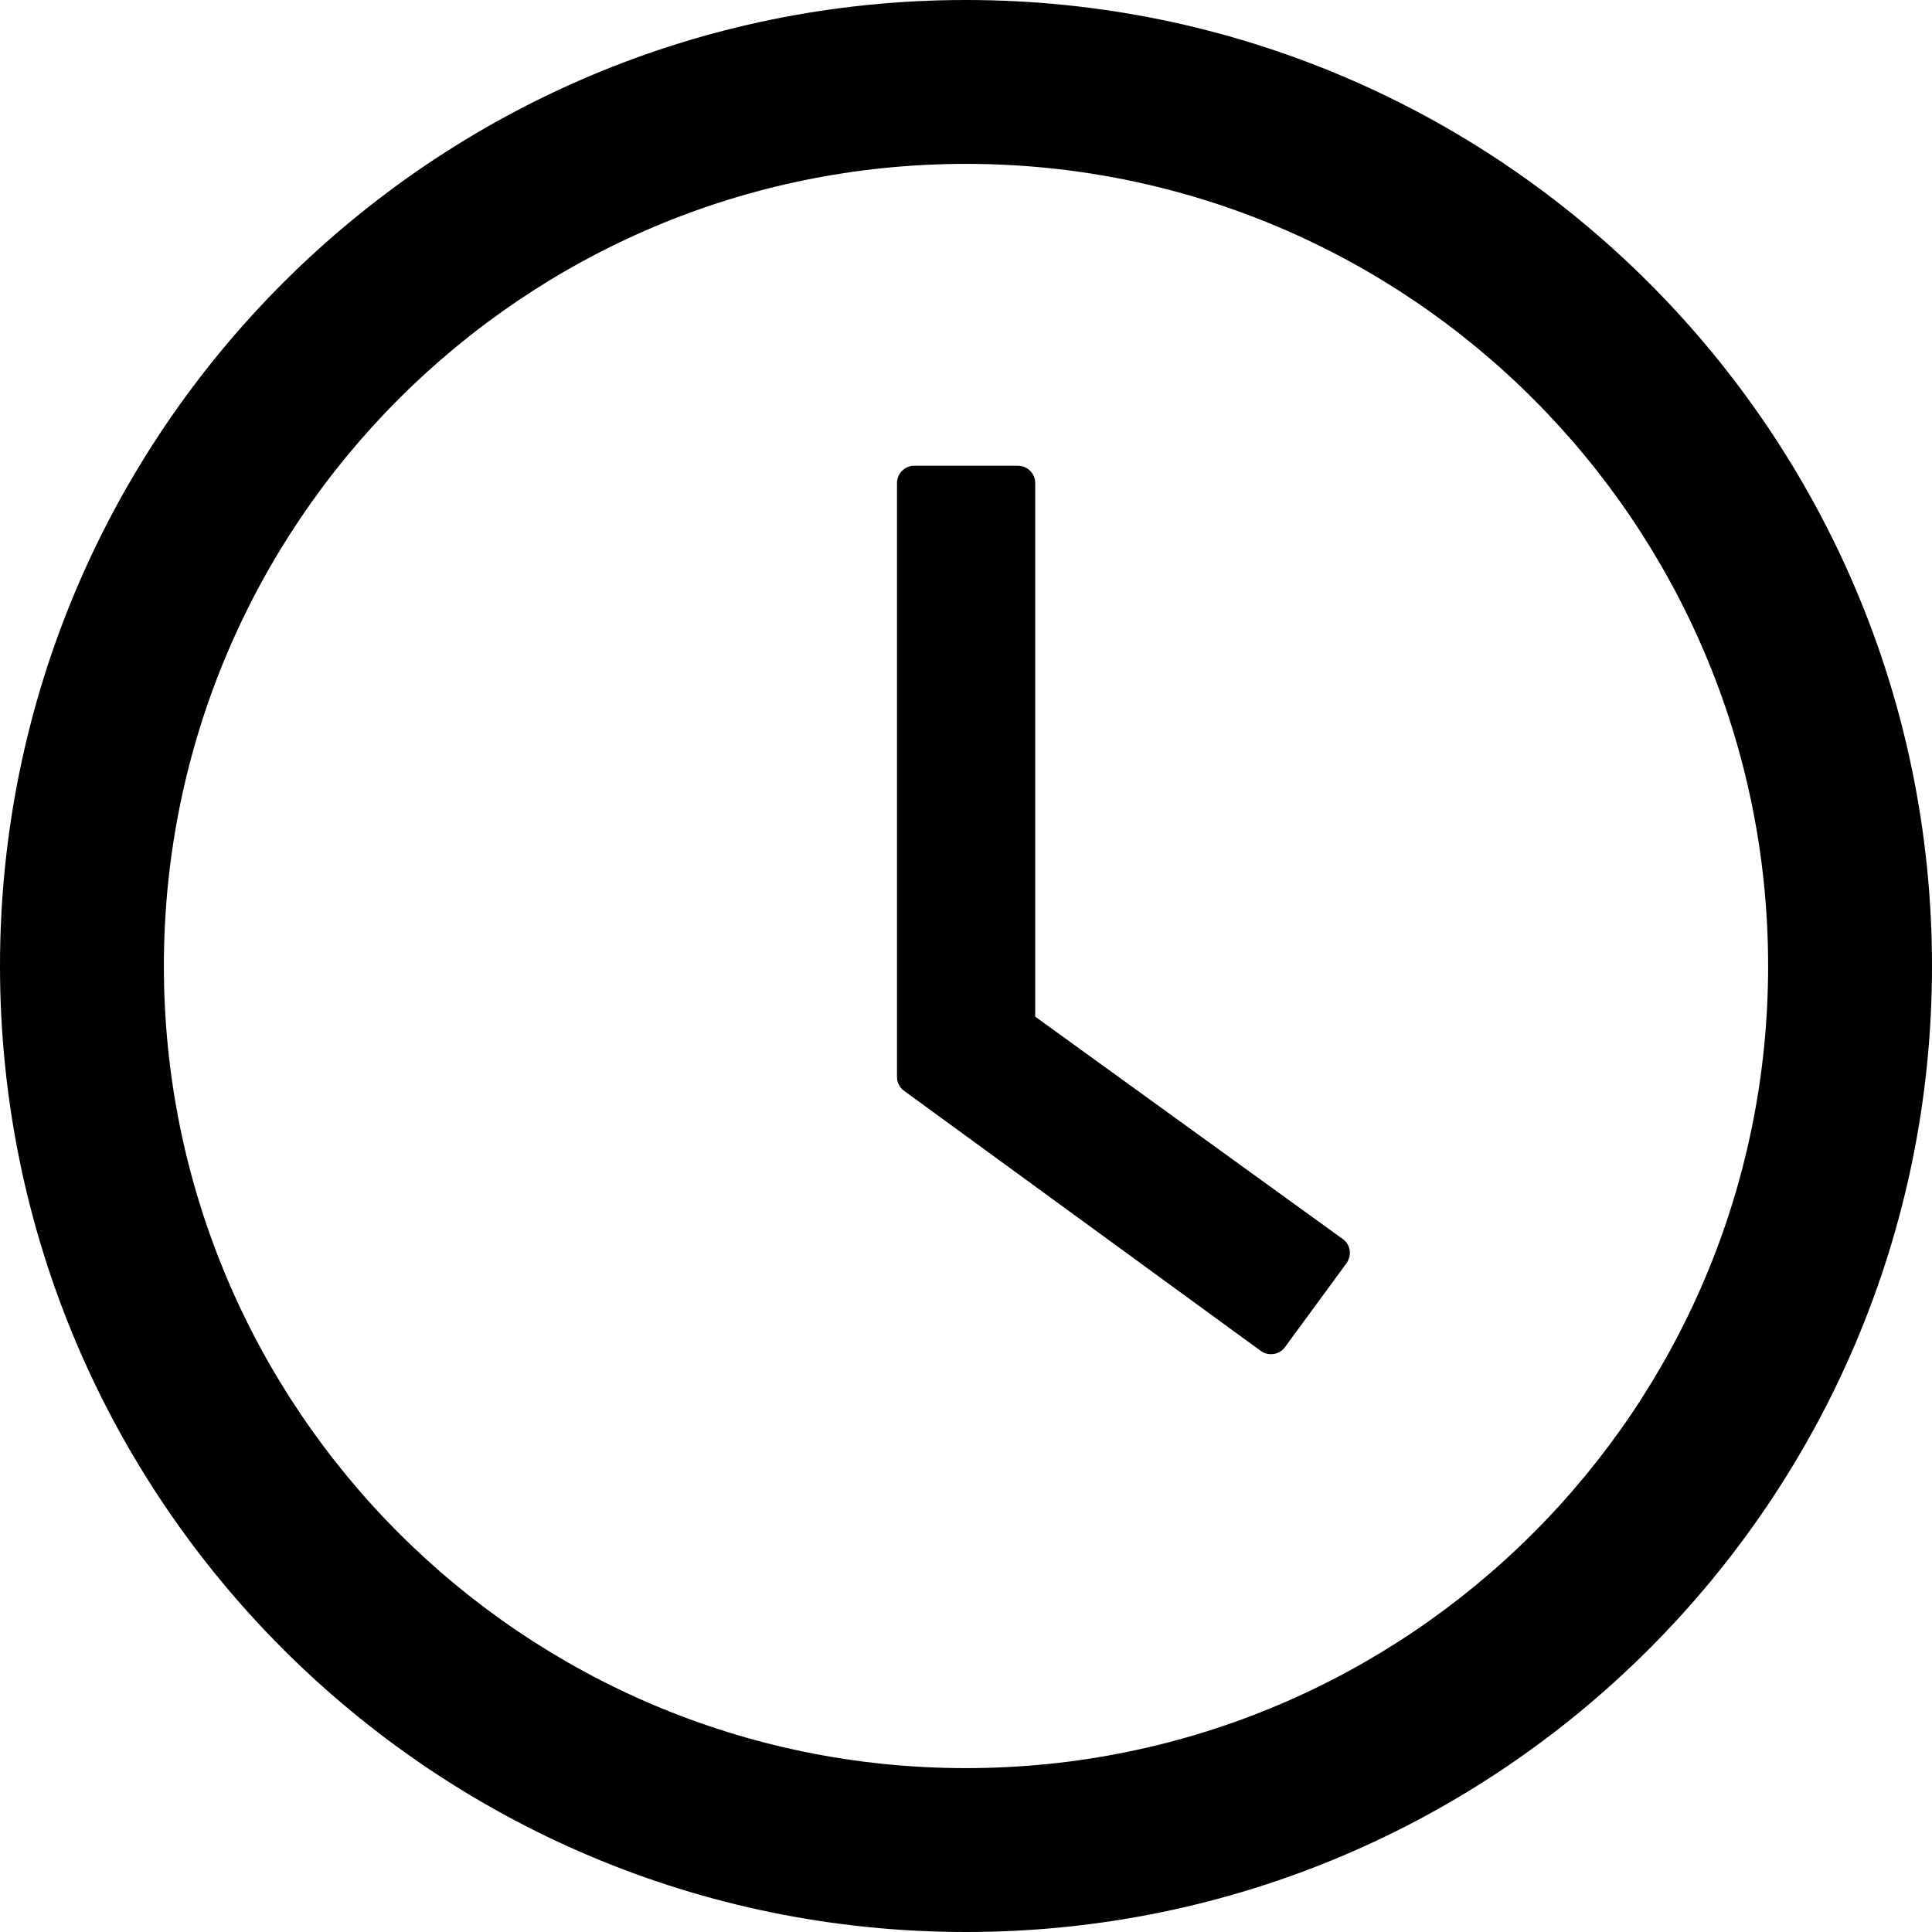
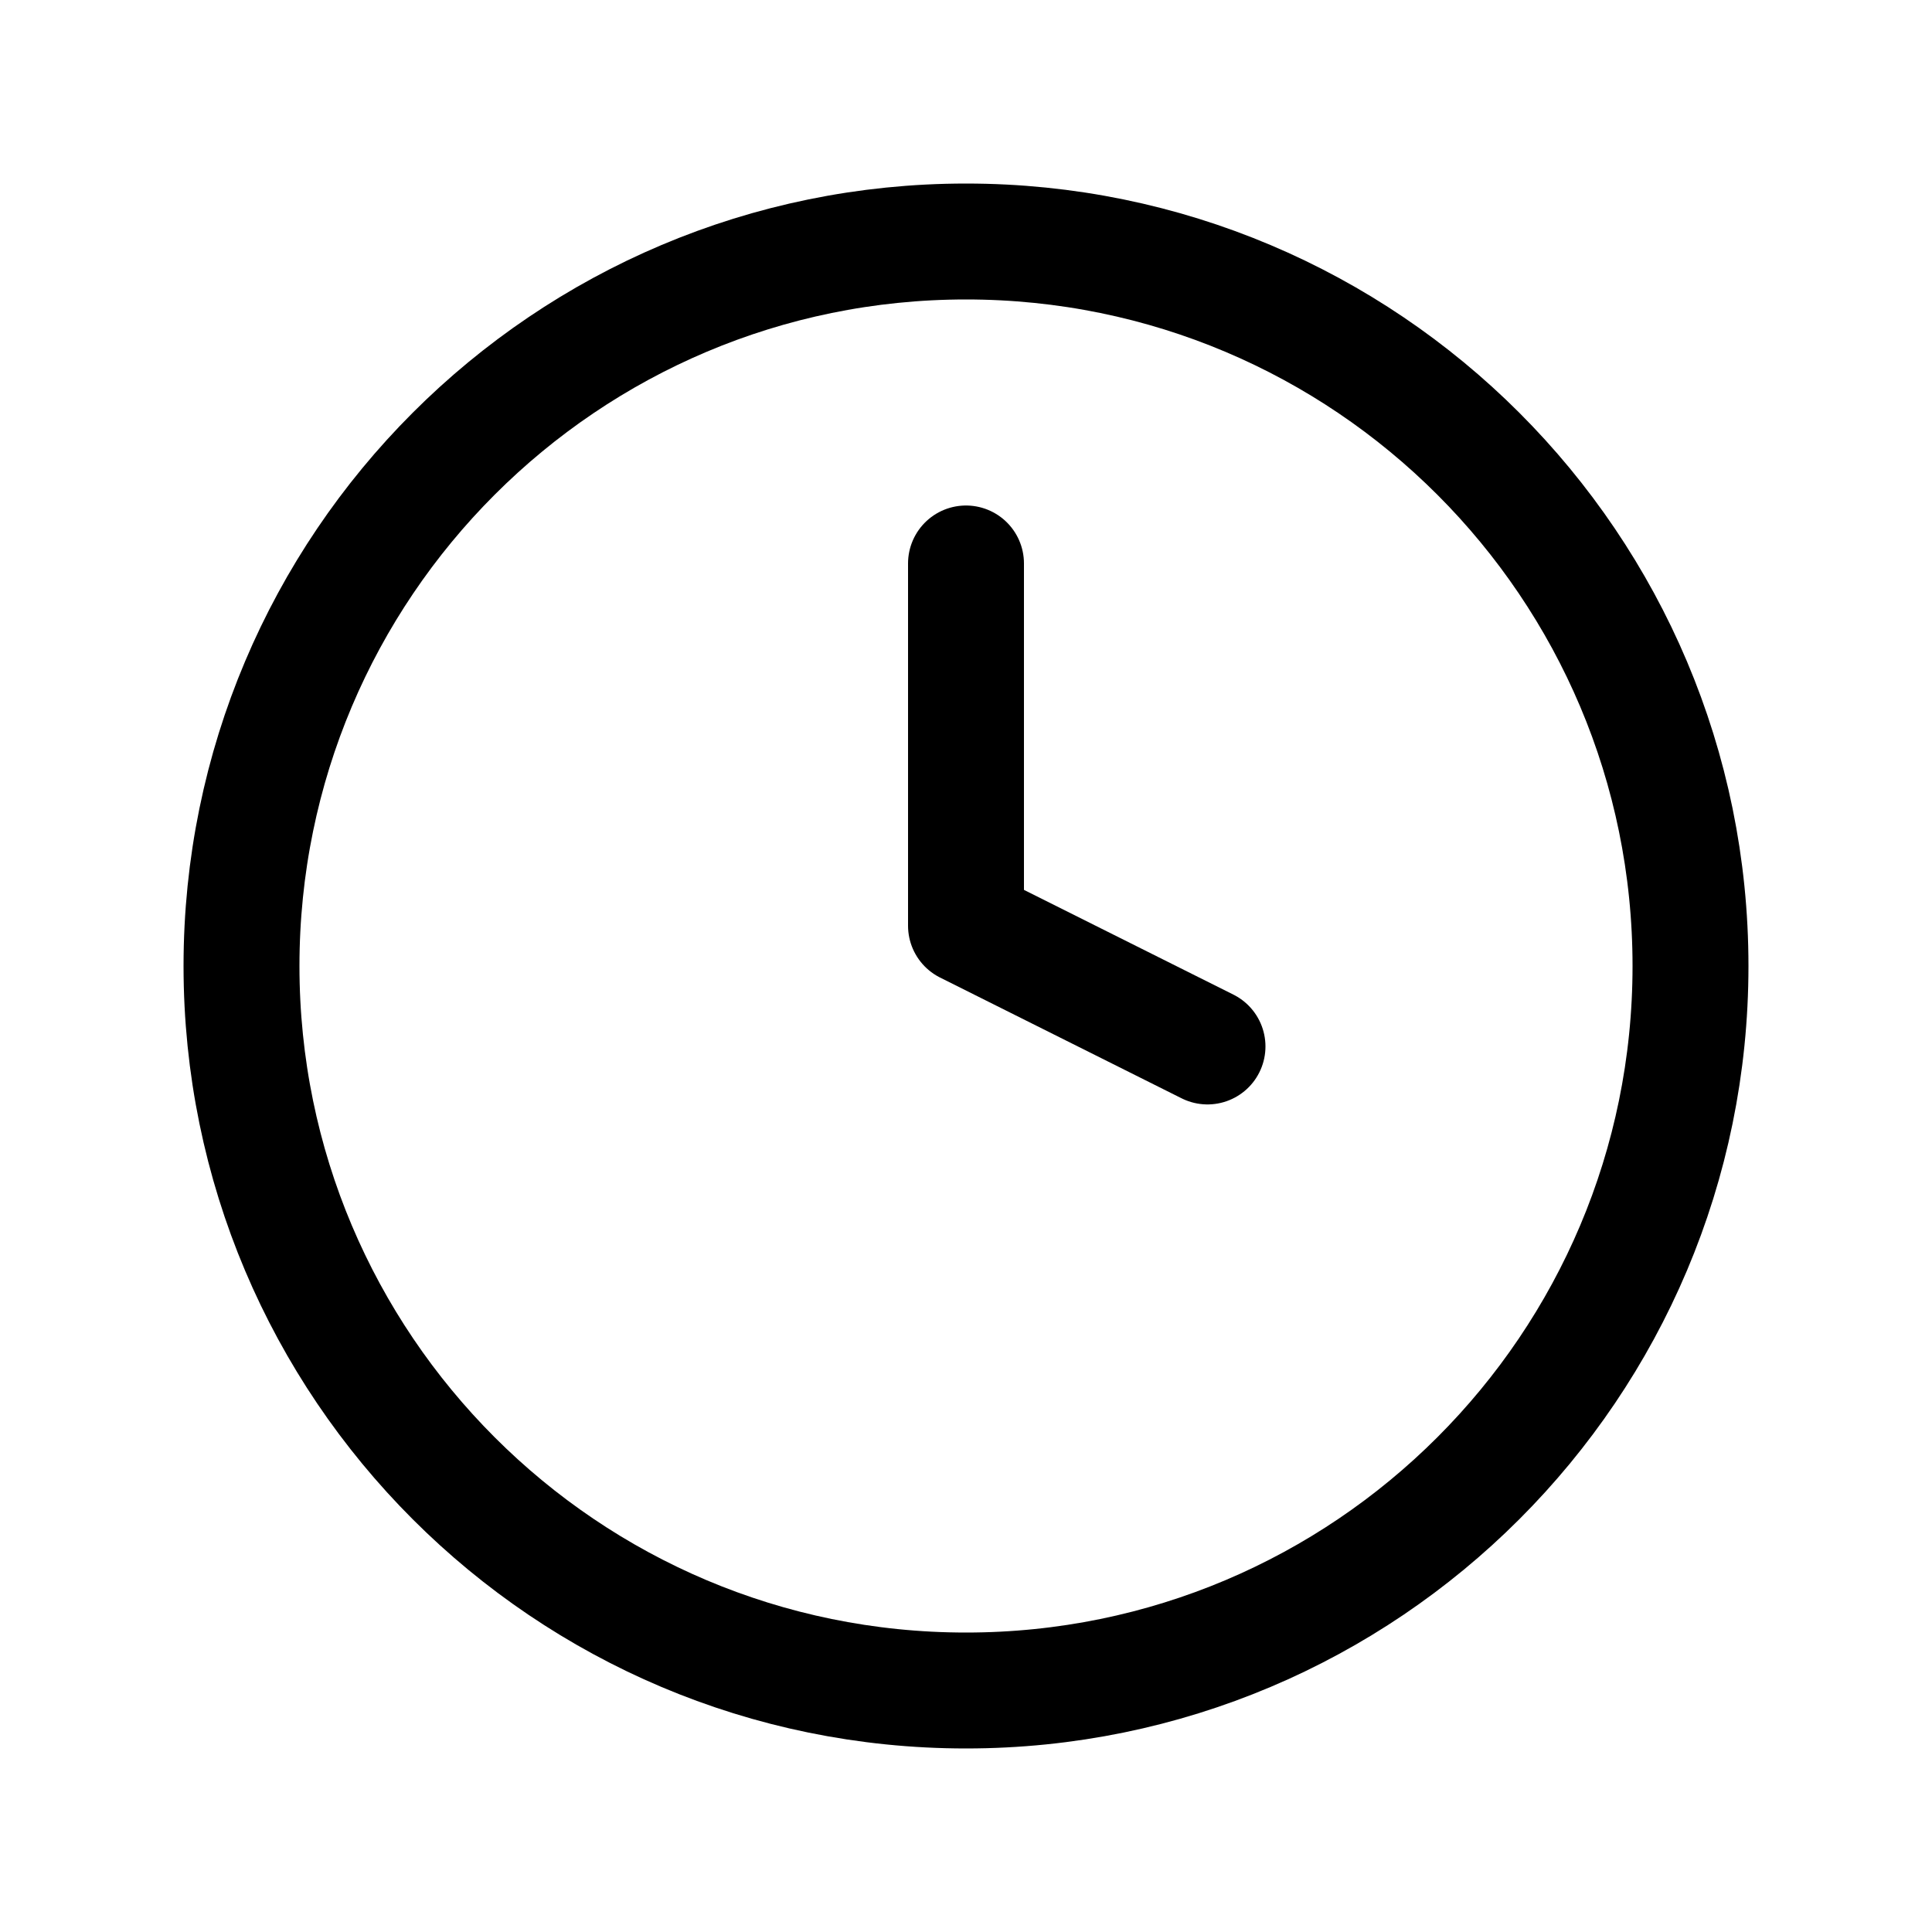
- <svg xmlns="http://www.w3.org/2000/svg" viewBox="64 64 896 896" focusable="false" width="896" height="896" fill="currentColor">
-   <path d="M512 64C264.6 64 64 264.6 64 512s200.6 448 448 448 448-200.6 448-448S759.4 64 512 64zm0 820c-205.4 0-372-166.6-372-372s166.6-372 372-372 372 166.6 372 372-166.6 372-372 372z" />
-   <path d="M686.7 638.6L544.1 535.5V288c0-4.4-3.6-8-8-8H488c-4.4 0-8 3.6-8 8v275.4c0 2.6 1.2 5 3.3 6.5l165.4 120.6c3.6 2.6 8.6 1.8 11.2-1.7l28.6-39c2.6-3.7 1.8-8.7-1.8-11.2z" />
+ <svg xmlns="http://www.w3.org/2000/svg" width="20" height="20" viewBox="0 0 20 20" fill="none">
+   <g stroke="currentColor">
+     <path d="M10 17.5C14.142 17.5 17.5 14.142 17.5 10C17.5 5.858 14.142 2.5 10 2.5C5.858 2.5 2.5 5.858 2.5 10C2.5 14.142 5.858 17.5 10 17.5Z" stroke-width="1.2" stroke-linecap="round" stroke-linejoin="round" />
+     <path d="M10 5.833V9.583L12.5 10.833" stroke-width="1.2" stroke-linecap="round" stroke-linejoin="round" />
+   </g>
</svg>
